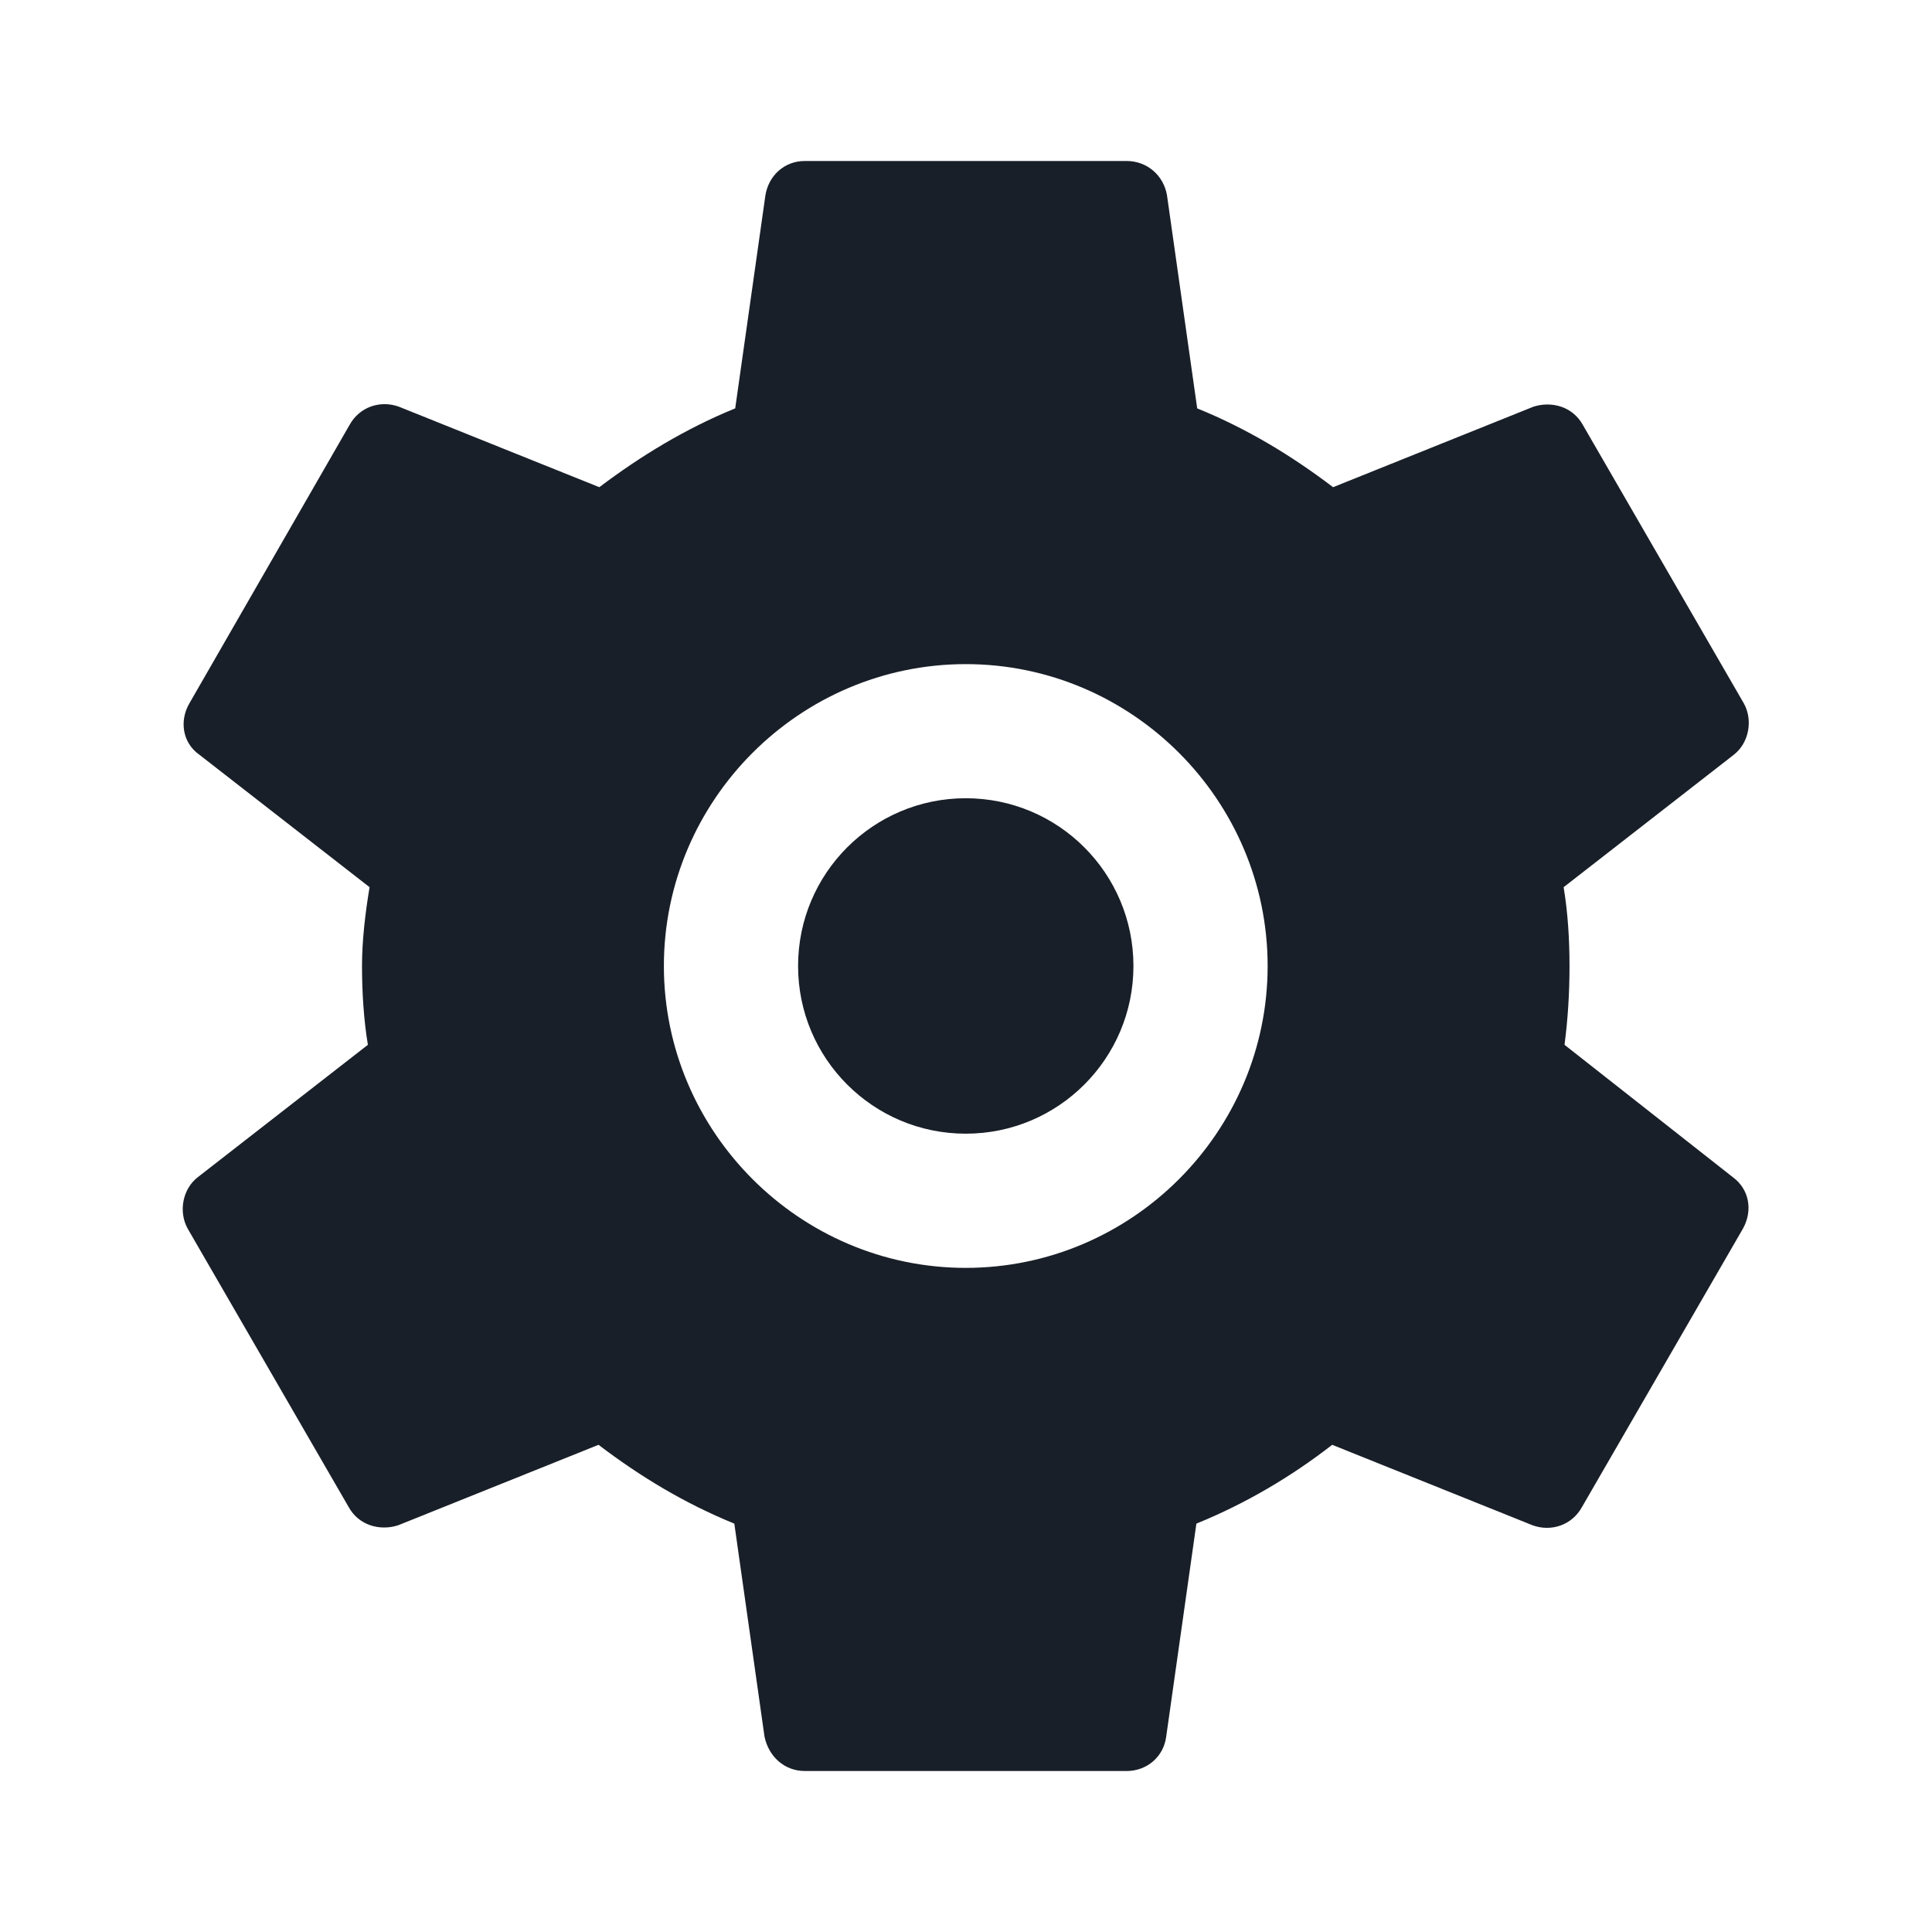
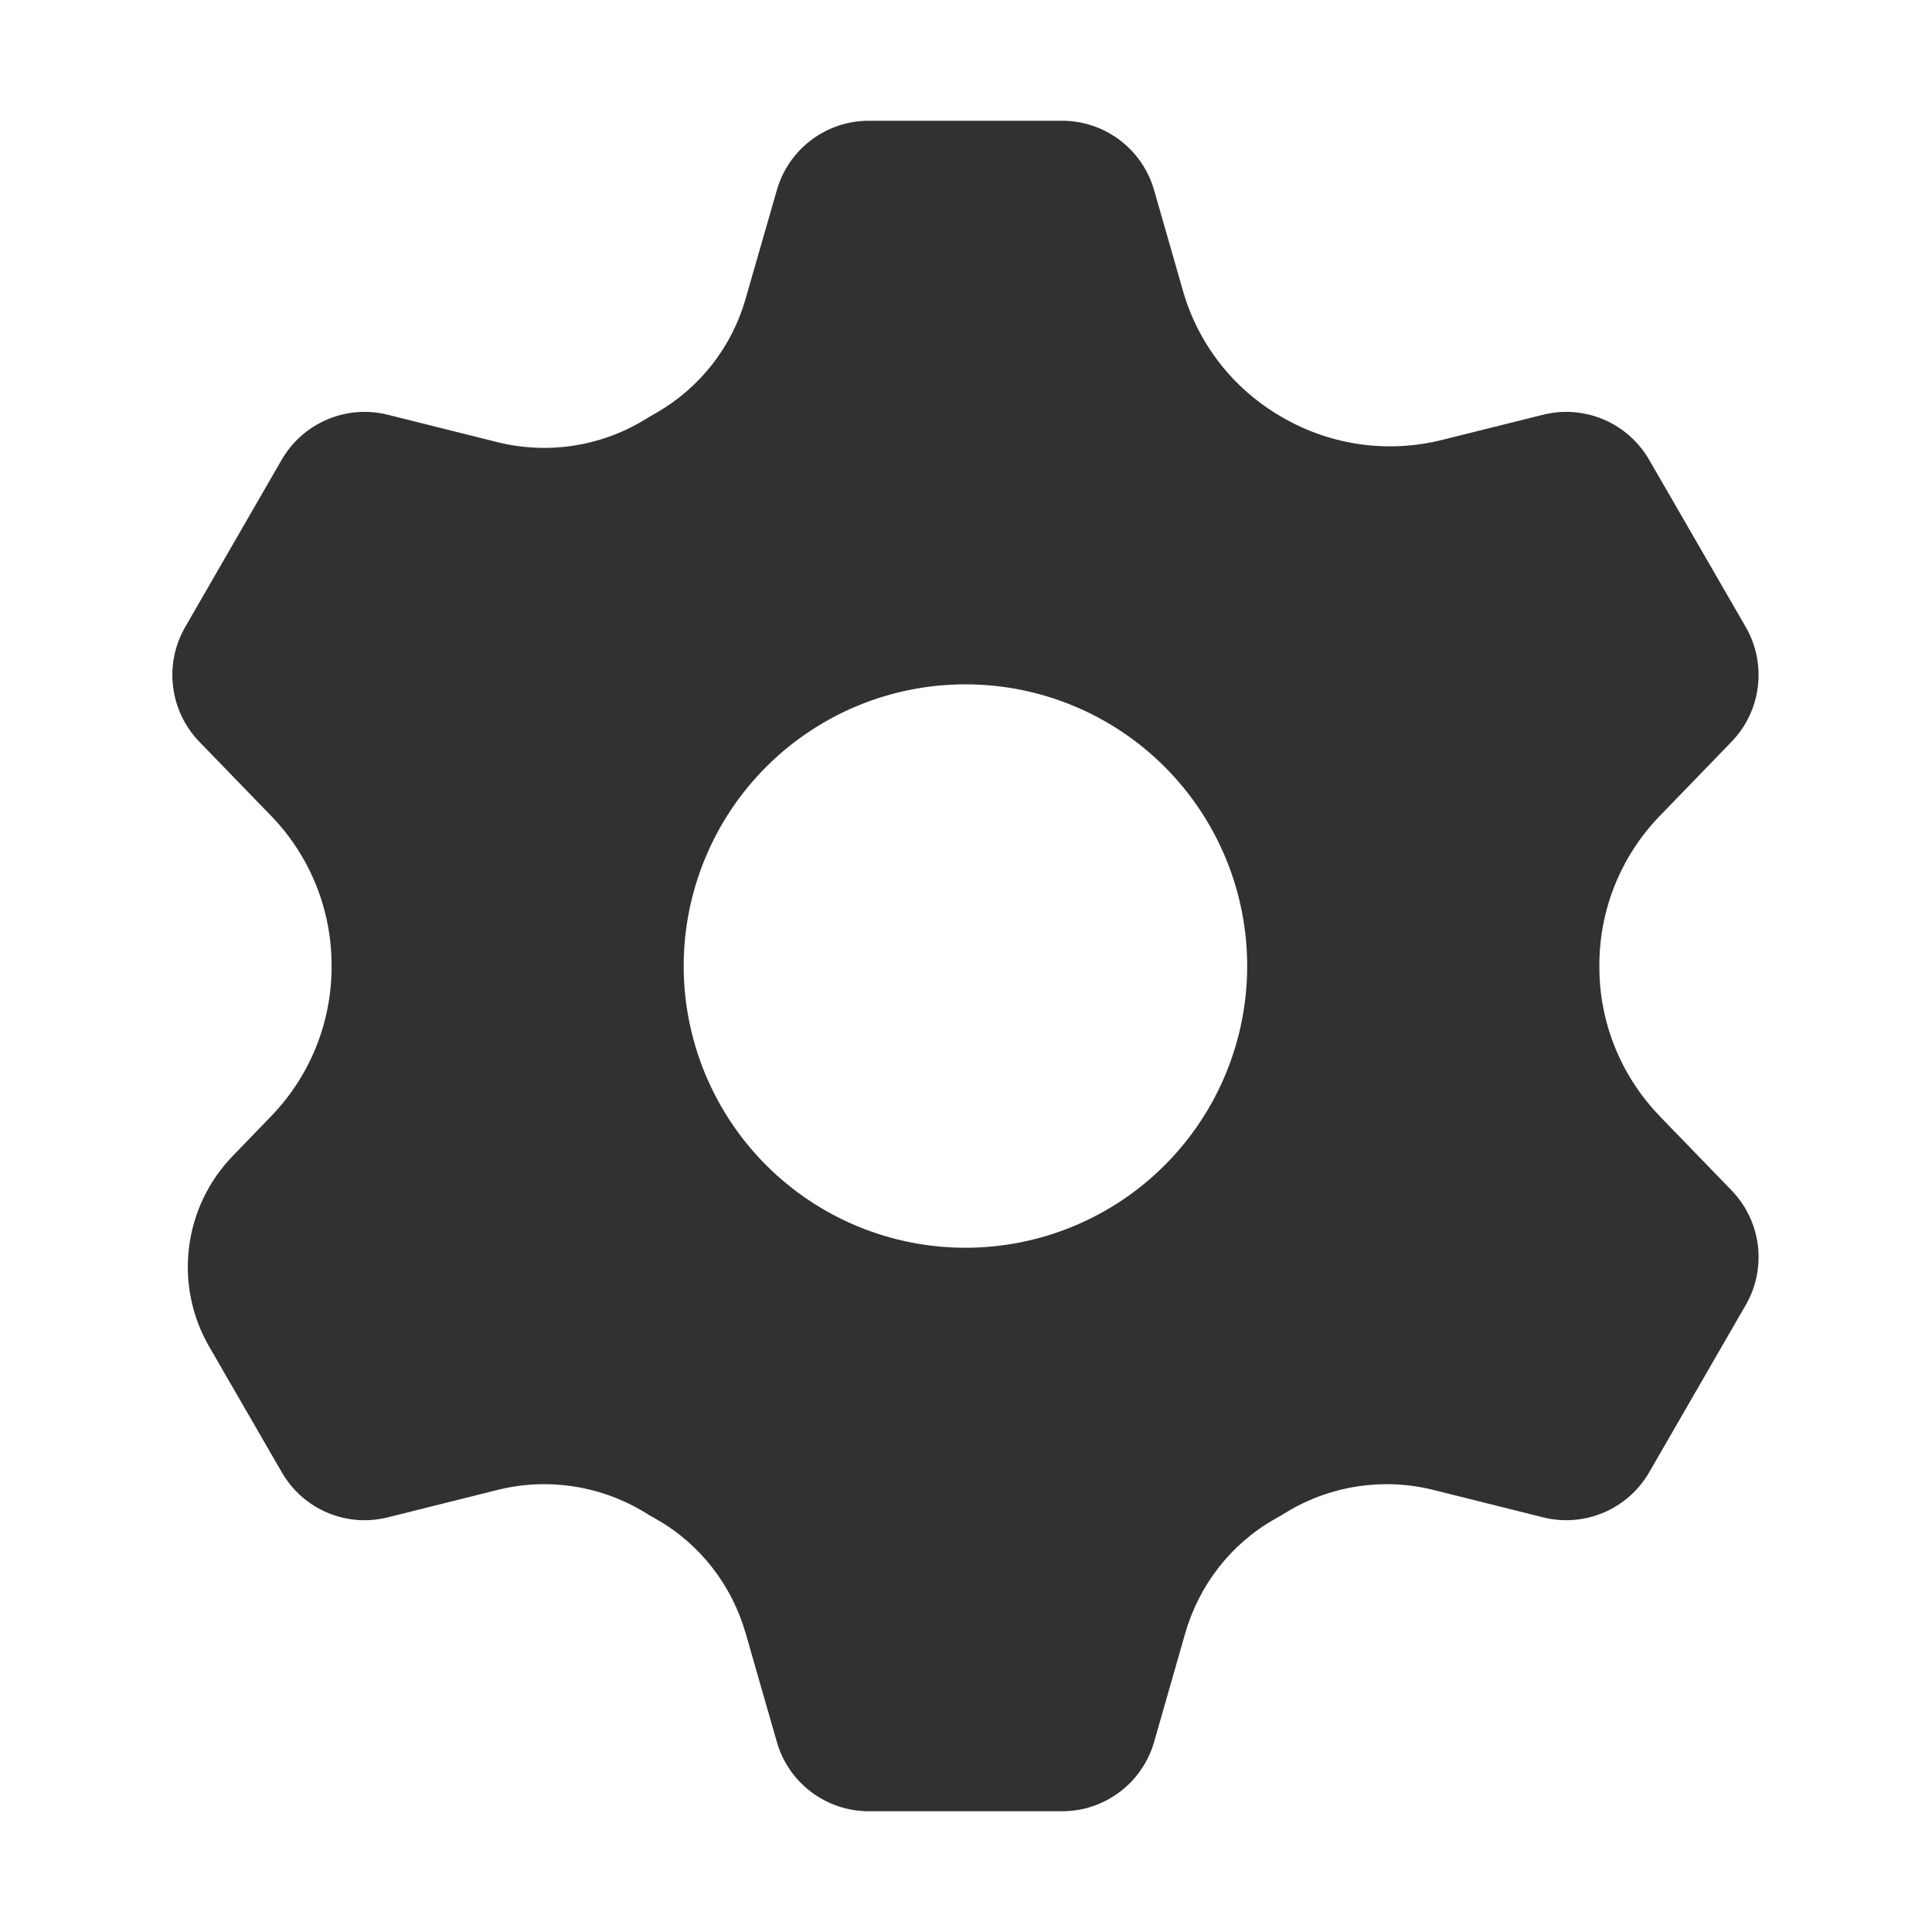
<svg xmlns="http://www.w3.org/2000/svg" width="24" height="24" viewBox="0 0 24 24" fill="none">
-   <path d="M11.997 14.083C13.148 14.083 14.08 13.15 14.08 12C14.08 10.849 13.148 9.916 11.997 9.916C10.846 9.916 9.914 10.849 9.914 12C9.914 13.15 10.846 14.083 11.997 14.083Z" fill="#191F28" />
-   <path fill-rule="evenodd" clip-rule="evenodd" d="M19.497 12C19.497 12.344 19.476 12.667 19.435 12.979L21.528 14.625C21.726 14.771 21.778 15.031 21.653 15.26L19.653 18.719C19.528 18.948 19.268 19.031 19.039 18.948L16.549 17.948C16.039 18.344 15.476 18.677 14.862 18.927L14.487 21.573C14.455 21.823 14.247 22 13.997 22H9.997C9.747 22 9.549 21.823 9.497 21.573L9.122 18.927C8.508 18.677 7.955 18.344 7.435 17.948L4.945 18.948C4.716 19.021 4.455 18.948 4.33 18.719L2.33 15.26C2.216 15.052 2.268 14.771 2.455 14.625L4.57 12.979C4.518 12.667 4.497 12.323 4.497 12C4.497 11.677 4.539 11.333 4.591 11.021L2.476 9.375C2.268 9.229 2.226 8.958 2.351 8.74L4.341 5.281C4.466 5.052 4.726 4.969 4.955 5.052L7.445 6.052C7.955 5.667 8.518 5.323 9.133 5.073L9.508 2.427C9.549 2.177 9.747 2 9.997 2H13.997C14.247 2 14.455 2.177 14.497 2.427L14.872 5.073C15.487 5.323 16.039 5.656 16.56 6.052L19.049 5.052C19.278 4.979 19.539 5.052 19.664 5.281L21.664 8.74C21.778 8.948 21.726 9.229 21.539 9.375L19.424 11.021C19.476 11.333 19.497 11.667 19.497 12ZM8.247 12C8.247 14.062 9.935 15.75 11.997 15.75C14.06 15.75 15.747 14.062 15.747 12C15.747 9.938 14.06 8.25 11.997 8.25C9.935 8.25 8.247 9.938 8.247 12Z" fill="#191F28" />
+   <path fill-rule="evenodd" clip-rule="evenodd" d="M11.993 15.5C11.534 15.5 11.079 15.41 10.654 15.234C10.229 15.058 9.843 14.8 9.518 14.475C9.193 14.15 8.936 13.764 8.76 13.34C8.584 12.915 8.493 12.46 8.493 12.001C8.493 11.541 8.584 11.086 8.76 10.661C8.936 10.236 9.193 9.851 9.518 9.526C9.843 9.201 10.229 8.943 10.654 8.767C11.079 8.591 11.534 8.501 11.993 8.501C12.921 8.501 13.812 8.869 14.468 9.526C15.124 10.182 15.493 11.072 15.493 12.001C15.493 12.929 15.124 13.819 14.468 14.475C13.812 15.132 12.921 15.5 11.993 15.5ZM20.616 13.863C20.136 13.366 19.867 12.702 19.868 12.011V11.991C19.867 11.299 20.136 10.635 20.616 10.138L21.512 9.212C21.88 8.83 21.951 8.25 21.687 7.79L20.486 5.711C20.357 5.488 20.159 5.312 19.921 5.211C19.683 5.11 19.419 5.089 19.169 5.152L17.913 5.465C17.239 5.634 16.526 5.532 15.926 5.182L15.909 5.172C15.318 4.829 14.883 4.27 14.695 3.612L14.337 2.363C14.266 2.114 14.116 1.896 13.91 1.74C13.704 1.584 13.452 1.5 13.194 1.5H10.792C10.263 1.5 9.795 1.852 9.65 2.363L9.263 3.708C9.093 4.309 8.694 4.819 8.152 5.129C8.096 5.161 8.041 5.193 7.986 5.227C7.442 5.551 6.792 5.646 6.177 5.492L4.817 5.152C4.567 5.089 4.303 5.11 4.065 5.211C3.827 5.312 3.629 5.487 3.5 5.71L2.3 7.79C2.171 8.014 2.118 8.274 2.15 8.53C2.181 8.787 2.295 9.026 2.474 9.212L3.371 10.138C3.851 10.635 4.119 11.299 4.119 11.989V12.011C4.119 12.702 3.851 13.366 3.371 13.863L2.891 14.36C2.591 14.669 2.401 15.068 2.348 15.495C2.295 15.923 2.383 16.356 2.599 16.729L3.501 18.29C3.766 18.75 4.302 18.978 4.818 18.849L6.178 18.509C6.792 18.355 7.443 18.45 7.987 18.774C8.041 18.808 8.097 18.84 8.153 18.872C8.696 19.179 9.092 19.692 9.264 20.293L9.65 21.638C9.795 22.149 10.263 22.5 10.792 22.5H13.194C13.724 22.5 14.191 22.149 14.337 21.638L14.722 20.293C14.894 19.692 15.29 19.179 15.833 18.872C15.89 18.84 15.945 18.808 15.999 18.774C16.544 18.45 17.194 18.355 17.808 18.509L19.169 18.849C19.419 18.912 19.683 18.891 19.921 18.79C20.158 18.689 20.357 18.514 20.486 18.291L21.687 16.21C21.816 15.987 21.868 15.727 21.837 15.471C21.805 15.214 21.691 14.975 21.512 14.789L20.615 13.863H20.616Z" fill="#313131" />
</svg>
